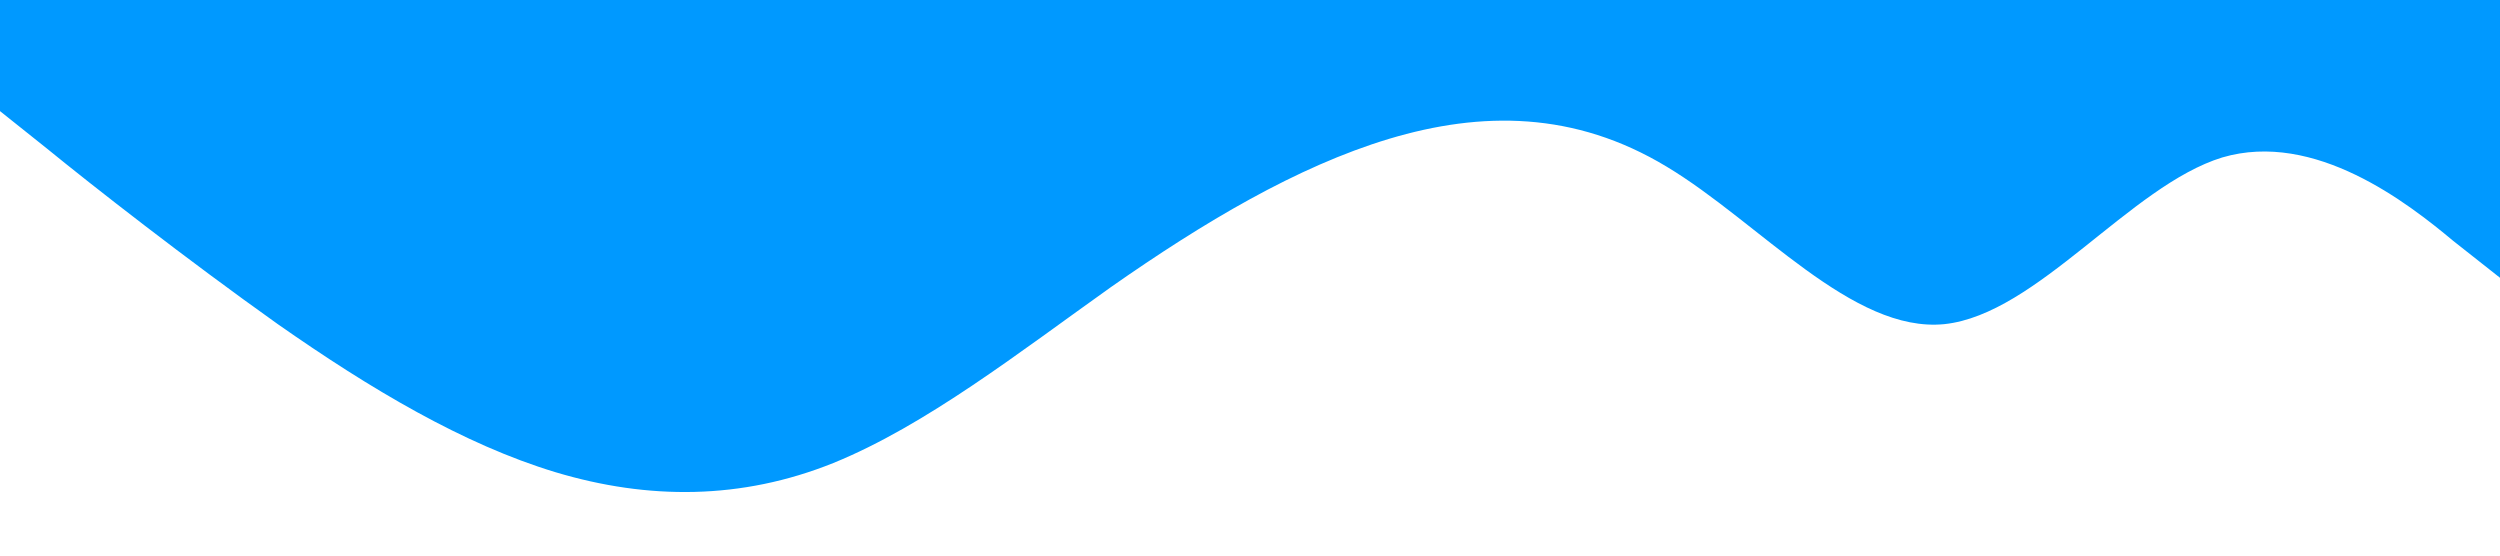
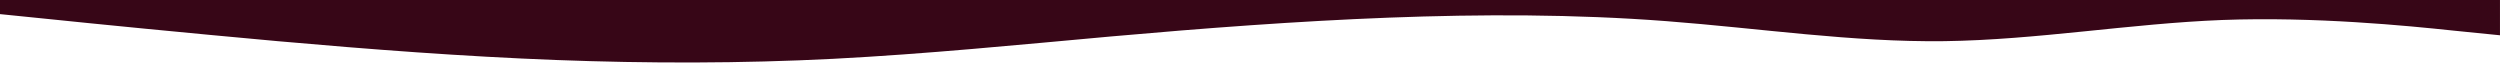
- <svg xmlns="http://www.w3.org/2000/svg" viewBox="0 0 1440 320">
-   <path fill="#0099ff" fill-opacity="1" d="M0,64L26.7,85.3C53.3,107,107,149,160,186.7C213.3,224,267,256,320,272C373.3,288,427,288,480,266.7C533.3,245,587,203,640,165.3C693.3,128,747,96,800,80C853.3,64,907,64,960,96C1013.3,128,1067,192,1120,186.7C1173.3,181,1227,107,1280,90.7C1333.3,75,1387,117,1413,138.7L1440,160L1440,0L1413.3,0C1386.7,0,1333,0,1280,0C1226.7,0,1173,0,1120,0C1066.7,0,1013,0,960,0C906.7,0,853,0,800,0C746.7,0,693,0,640,0C586.7,0,533,0,480,0C426.7,0,373,0,320,0C266.7,0,213,0,160,0C106.7,0,53,0,27,0L0,0Z" />
+ <svg xmlns="http://www.w3.org/2000/svg" id="Layer_1" data-name="Layer 1" viewBox="0 0 2000 50">
+   <defs>
+     <style>
+       .cls-1 {
+         fill: #370617;
+       }
+     </style>
+   </defs>
+   <path class="cls-1" d="M0,11.29l37.08,3.76c36.94,3.83,111.53,11.24,185.14,17.89,74.03,6.58,148.61,12.23,222.22,15.05,74.03,2.82,148.61,2.82,222.22-.94,74.03-3.83,148.61-11.24,222.22-17.89,74.03-6.58,148.61-12.23,222.22-15.05,74.03-2.82,148.61-2.82,222.22,2.82,74.03,5.65,148.61,16.94,222.22,16,74.03-1.01,148.61-14.06,222.22-16.94,74.03-2.77,148.61,4.64,184.72,8.47l37.5,3.76V0H0V11.29Z" />
</svg>
